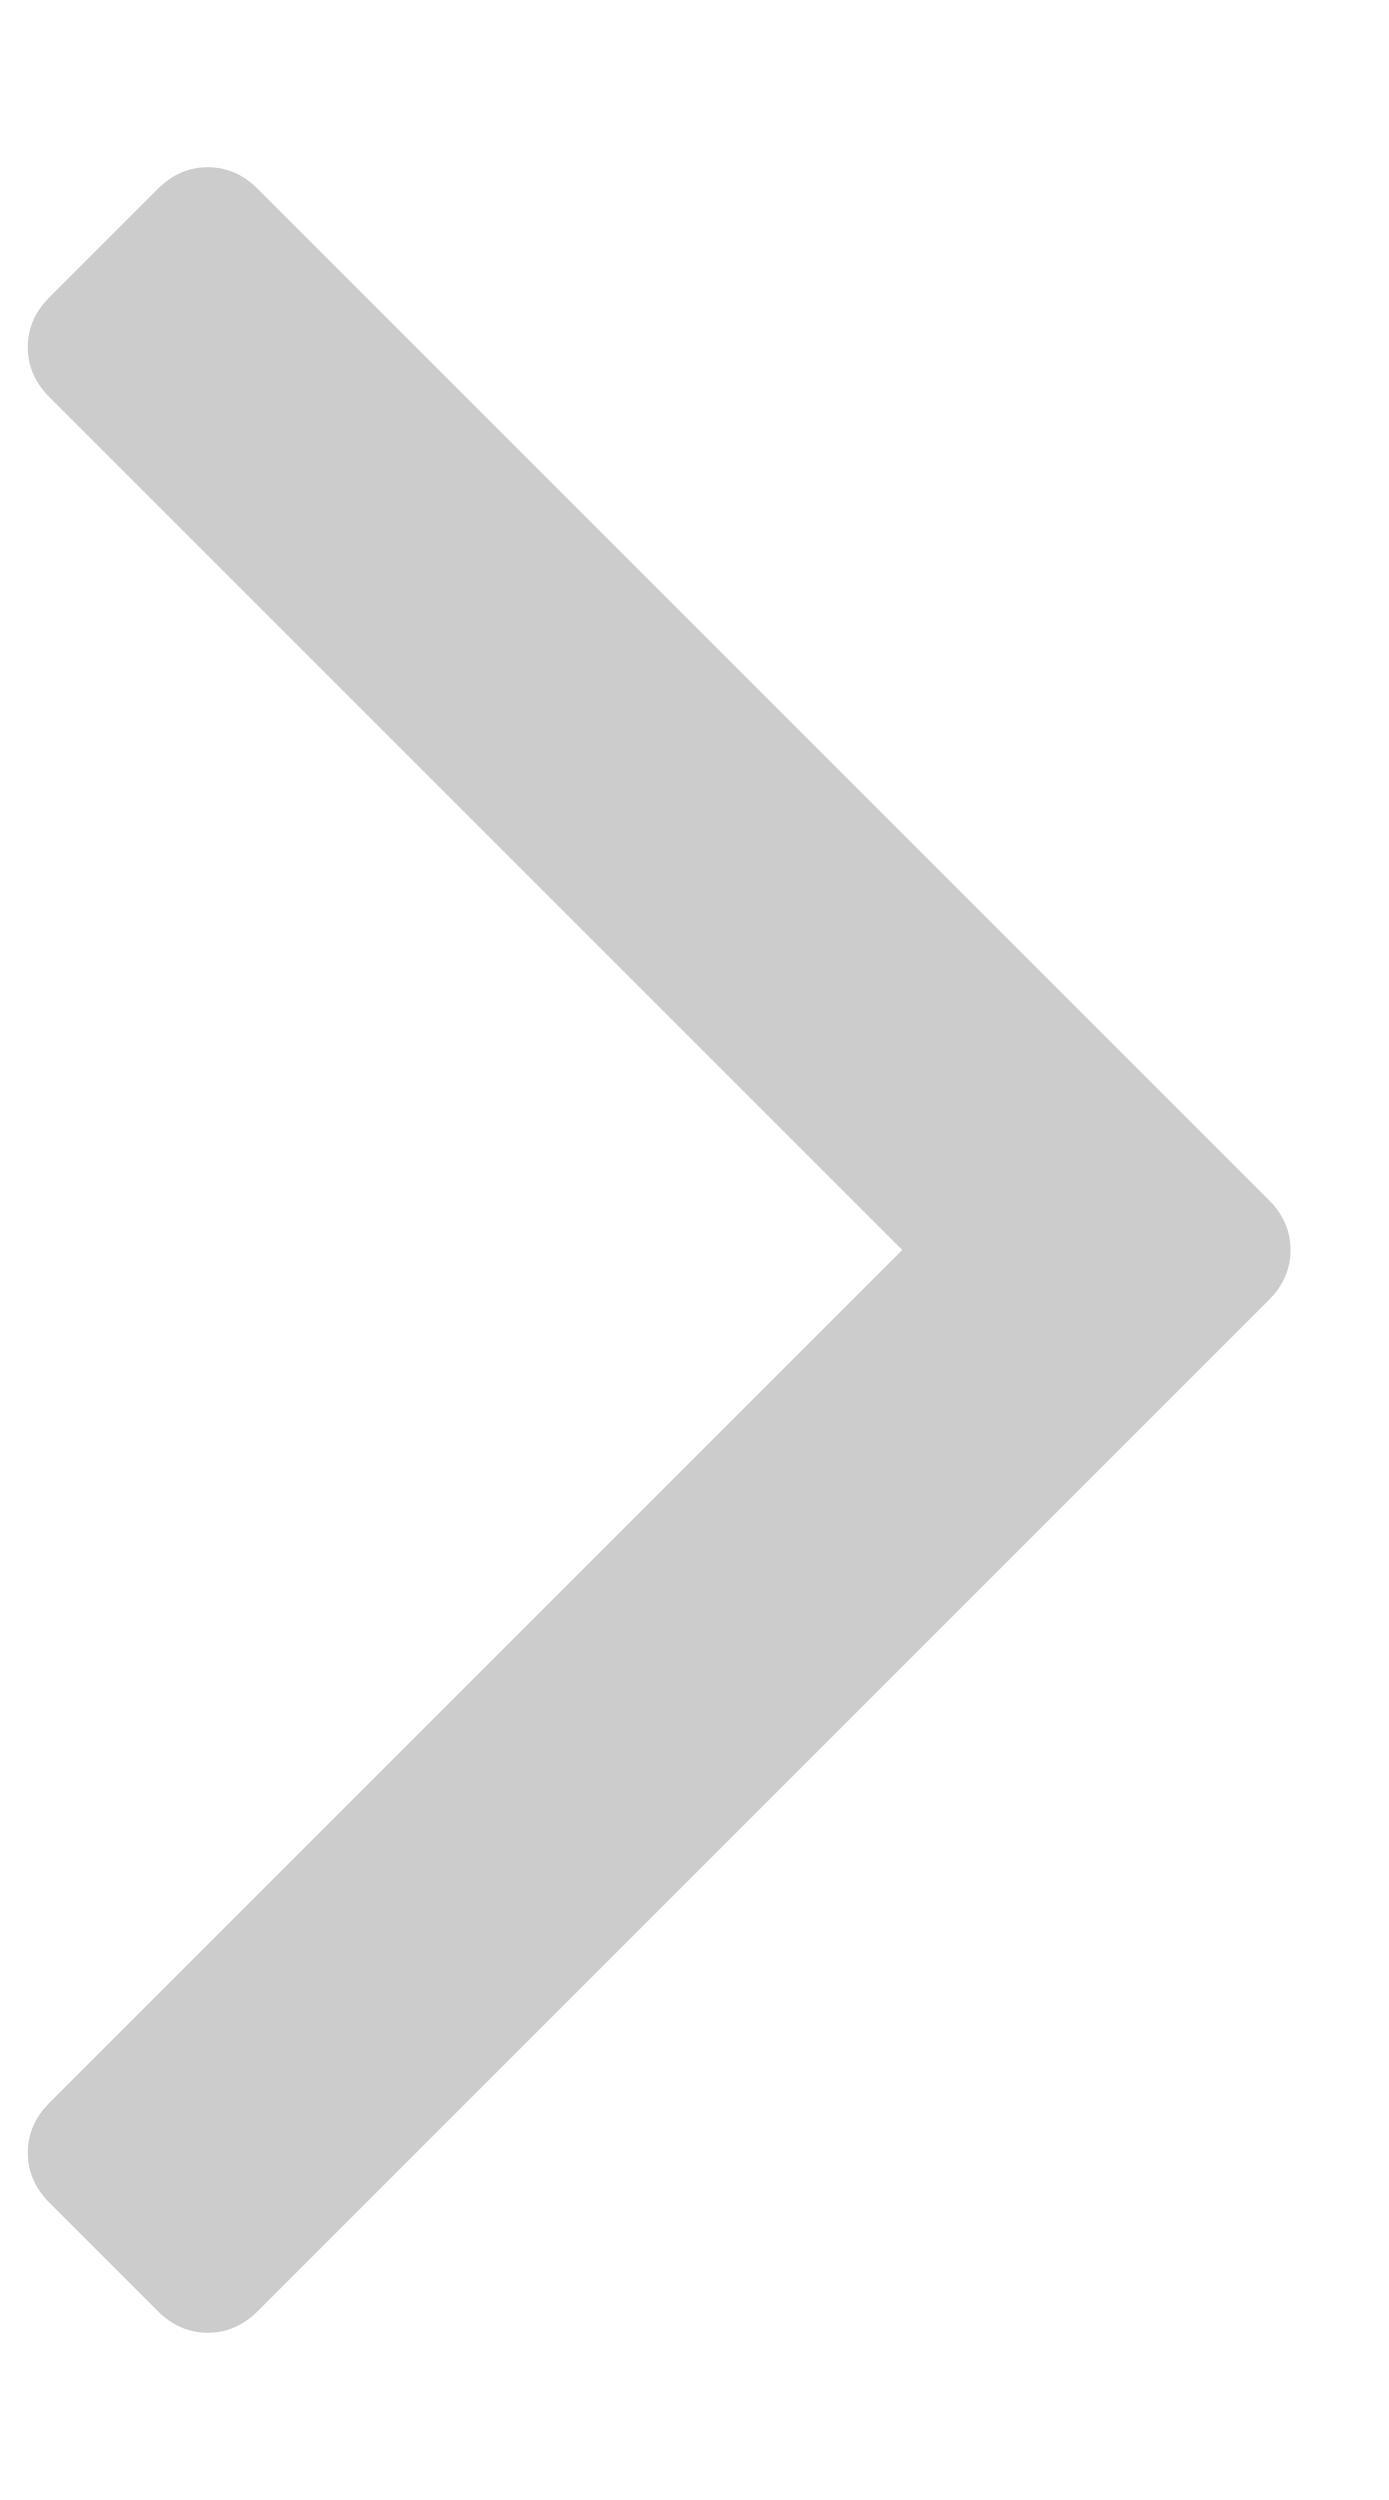
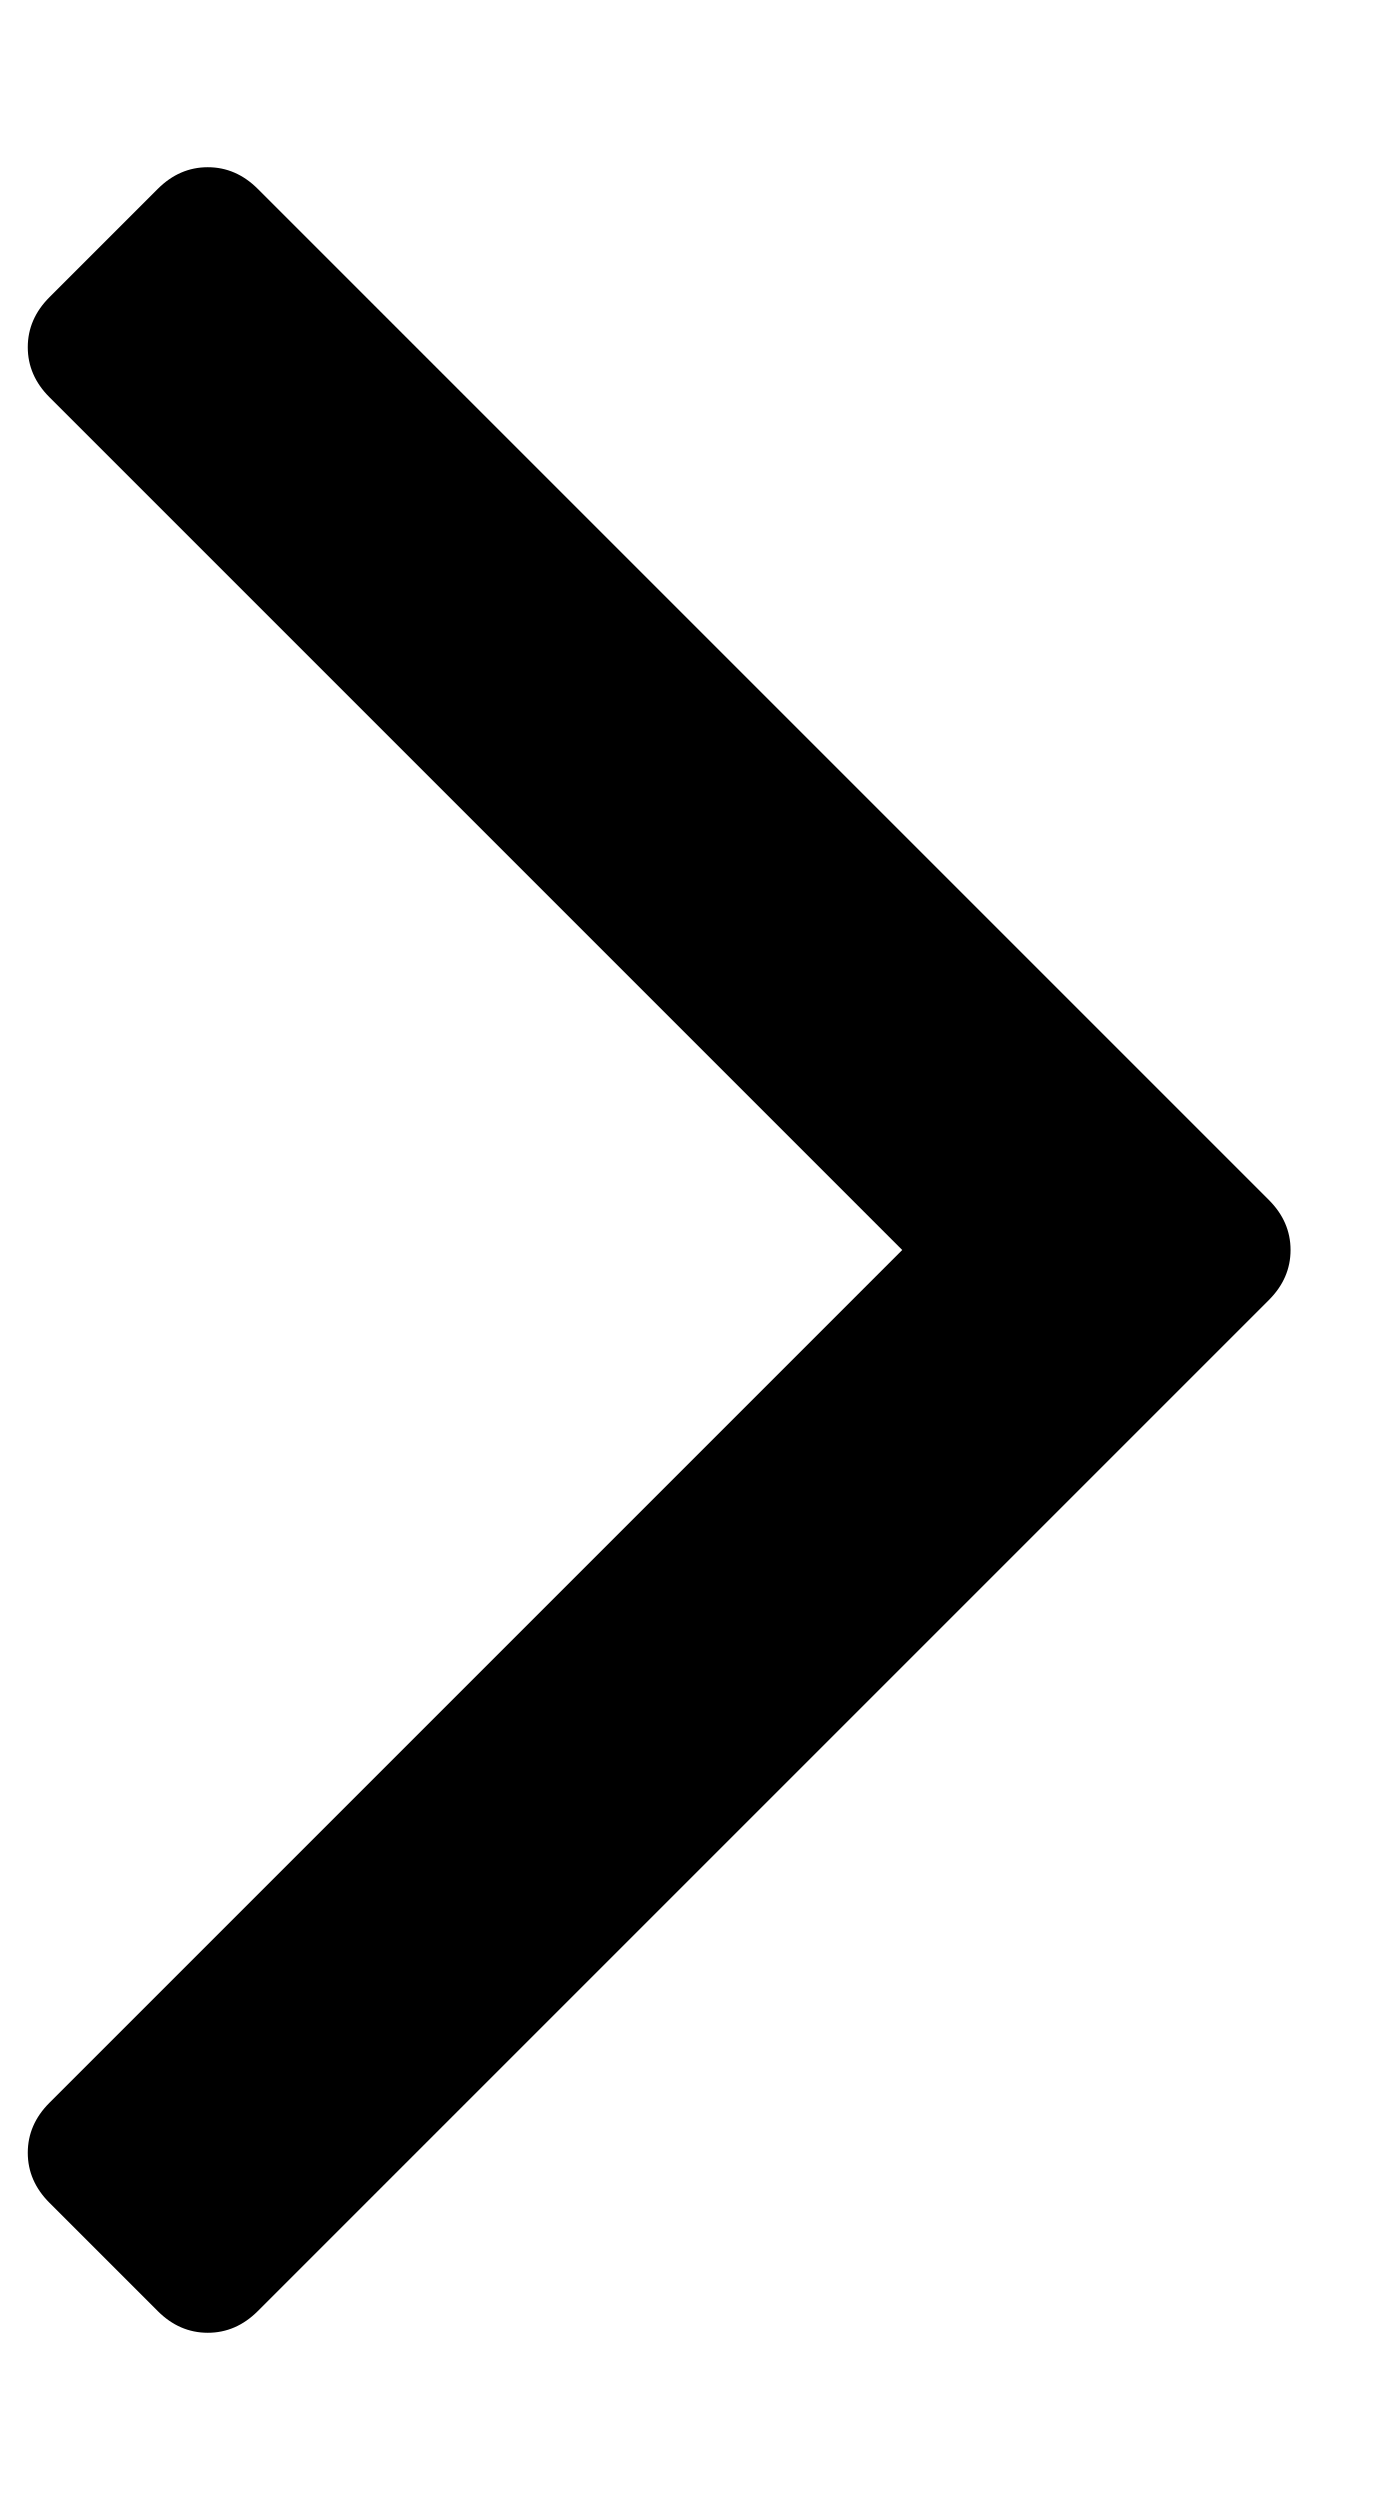
<svg xmlns="http://www.w3.org/2000/svg" width="5" height="9" viewBox="0 0 5 9">
-   <path d="M4.568 4.32C4.62 4.372 4.646 4.432 4.646 4.5C4.646 4.568 4.62 4.628 4.568 4.68L0.928 8.32C0.876 8.372 0.816 8.398 0.748 8.398C0.68 8.398 0.62 8.372 0.568 8.32L0.178 7.93C0.126 7.878 0.1 7.818 0.1 7.75C0.1 7.682 0.126 7.622 0.178 7.57L3.248 4.5L0.178 1.43C0.126 1.378 0.1 1.318 0.1 1.25C0.1 1.182 0.126 1.122 0.178 1.07L0.568 0.68C0.62 0.628 0.68 0.602 0.748 0.602C0.816 0.602 0.876 0.628 0.928 0.68L4.568 4.32Z" fill-opacity="0.2" />
+   <path d="M4.568 4.32C4.62 4.372 4.646 4.432 4.646 4.5C4.646 4.568 4.62 4.628 4.568 4.68L0.928 8.32C0.876 8.372 0.816 8.398 0.748 8.398C0.68 8.398 0.62 8.372 0.568 8.32L0.178 7.93C0.126 7.878 0.1 7.818 0.1 7.75C0.1 7.682 0.126 7.622 0.178 7.57L3.248 4.5L0.178 1.43C0.126 1.378 0.1 1.318 0.1 1.25C0.1 1.182 0.126 1.122 0.178 1.07L0.568 0.68C0.62 0.628 0.68 0.602 0.748 0.602C0.816 0.602 0.876 0.628 0.928 0.68L4.568 4.32Z" />
</svg>
